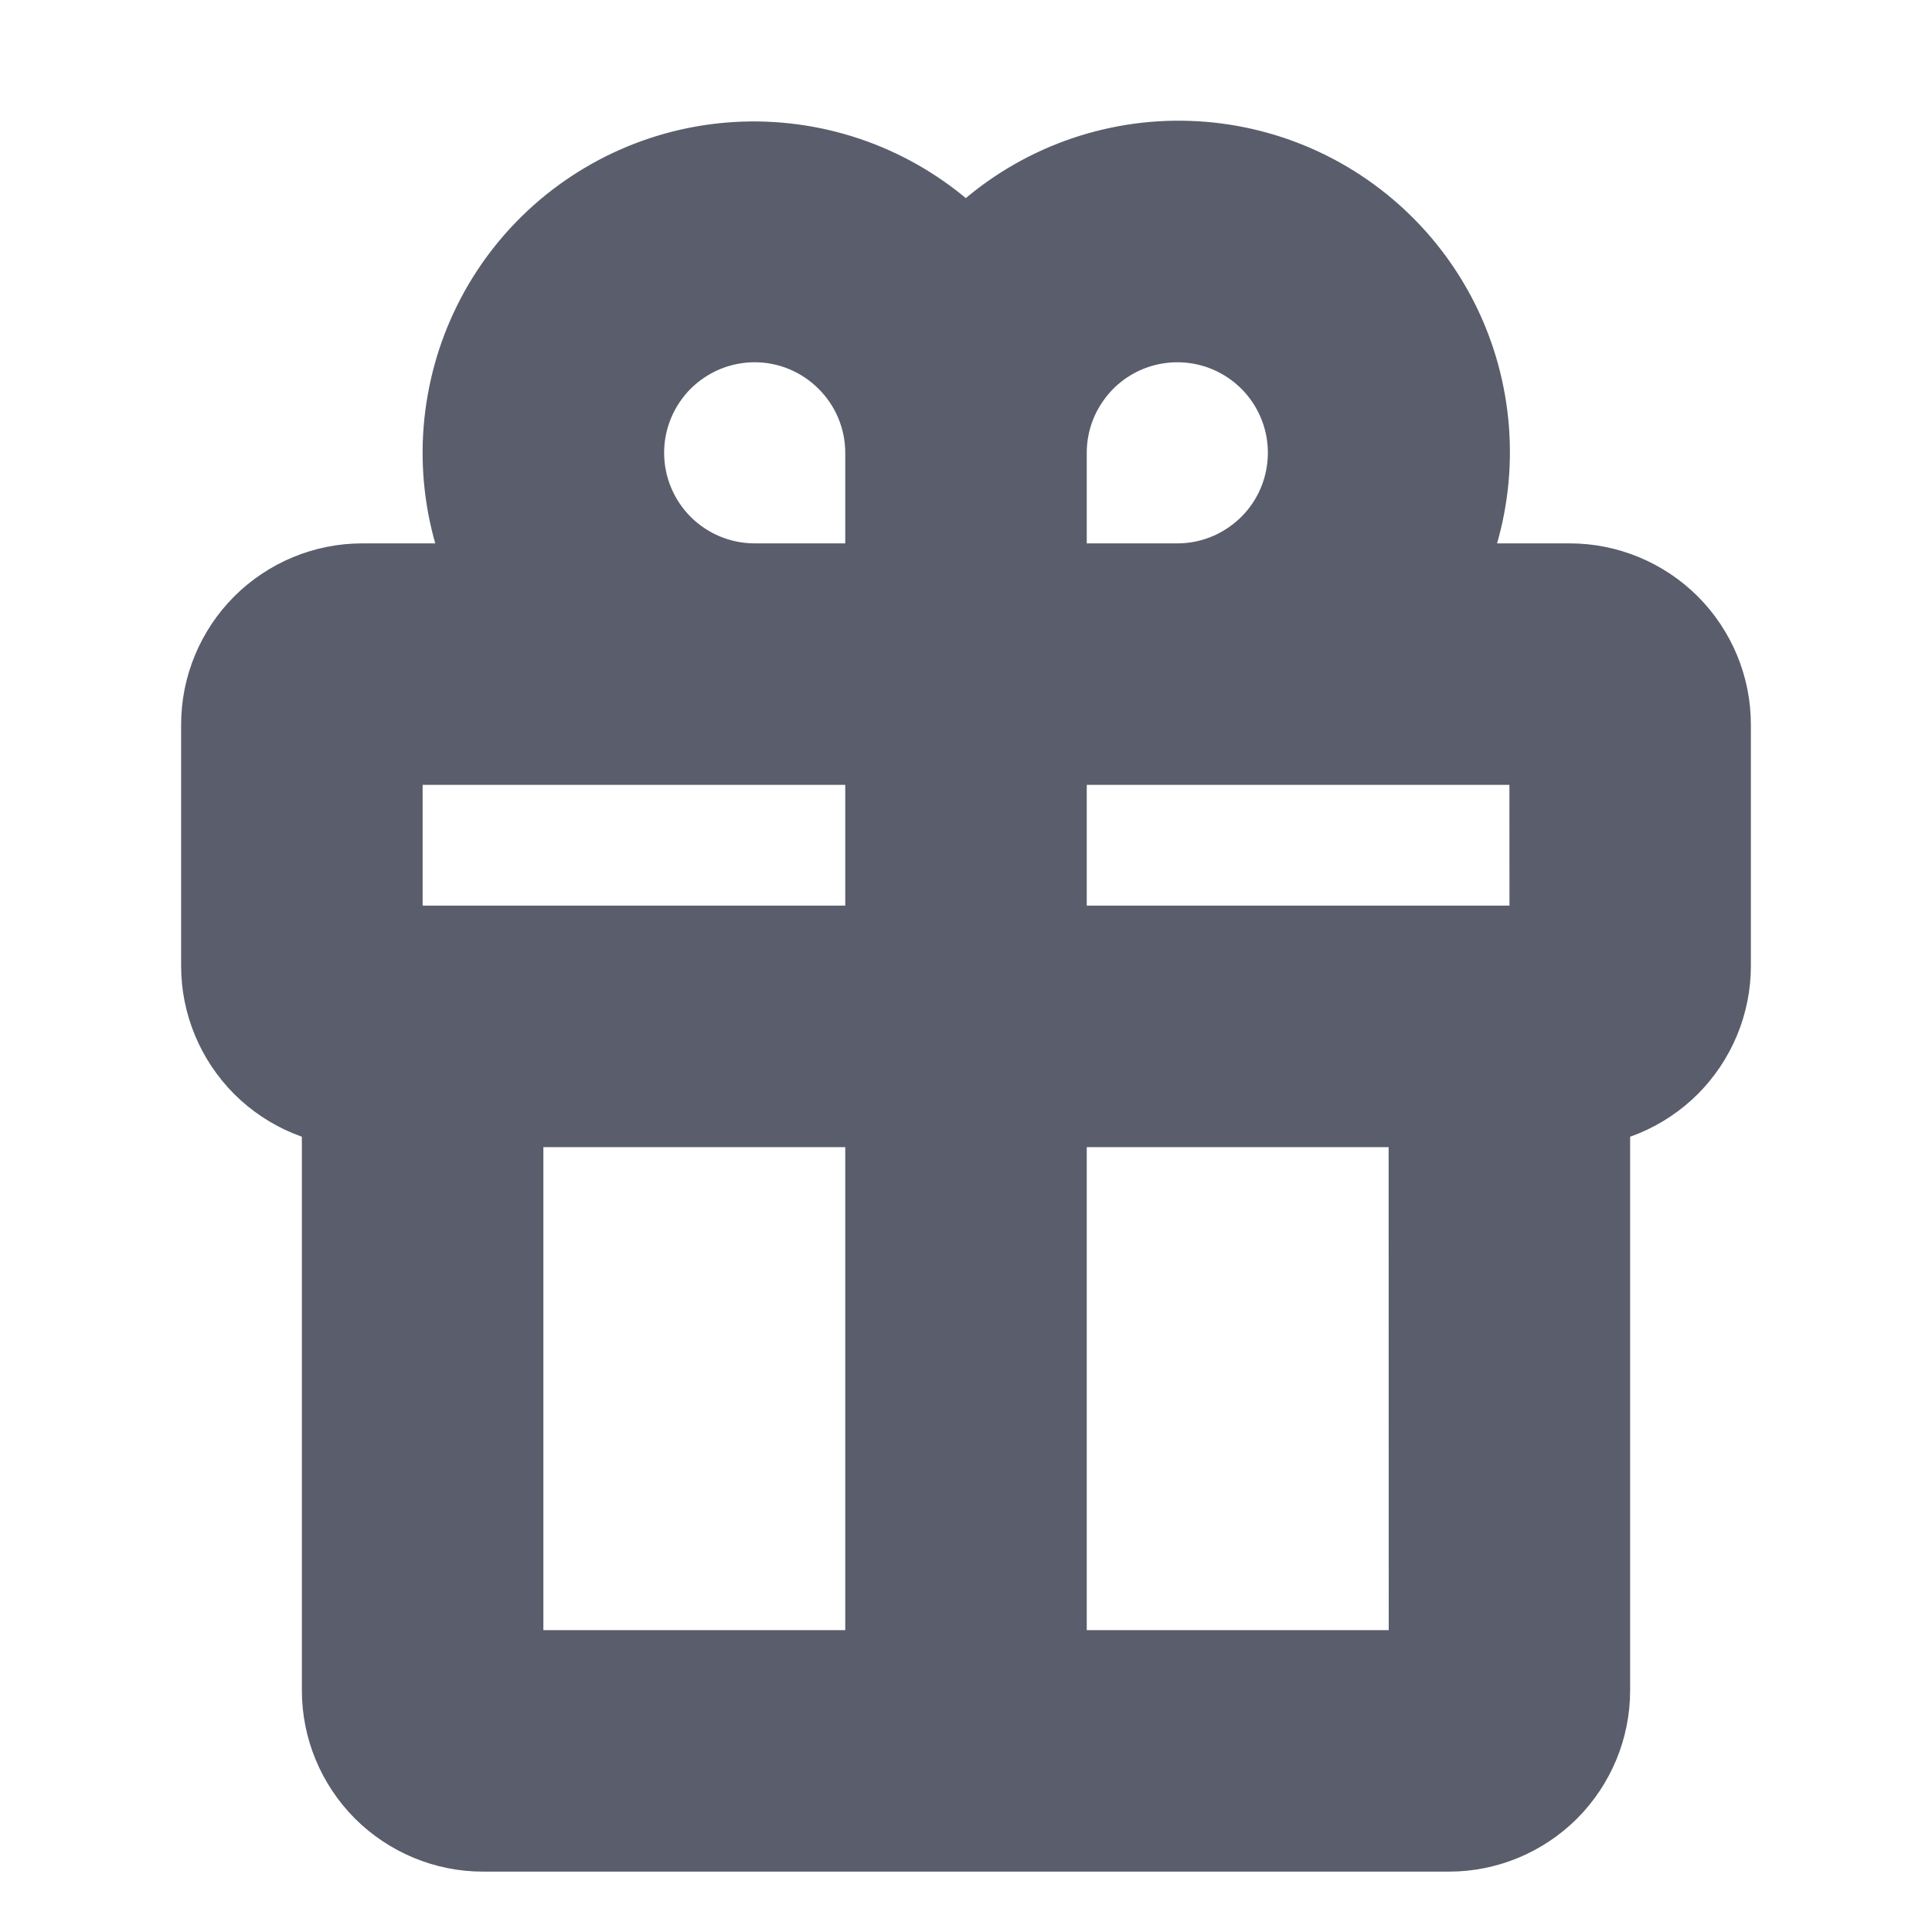
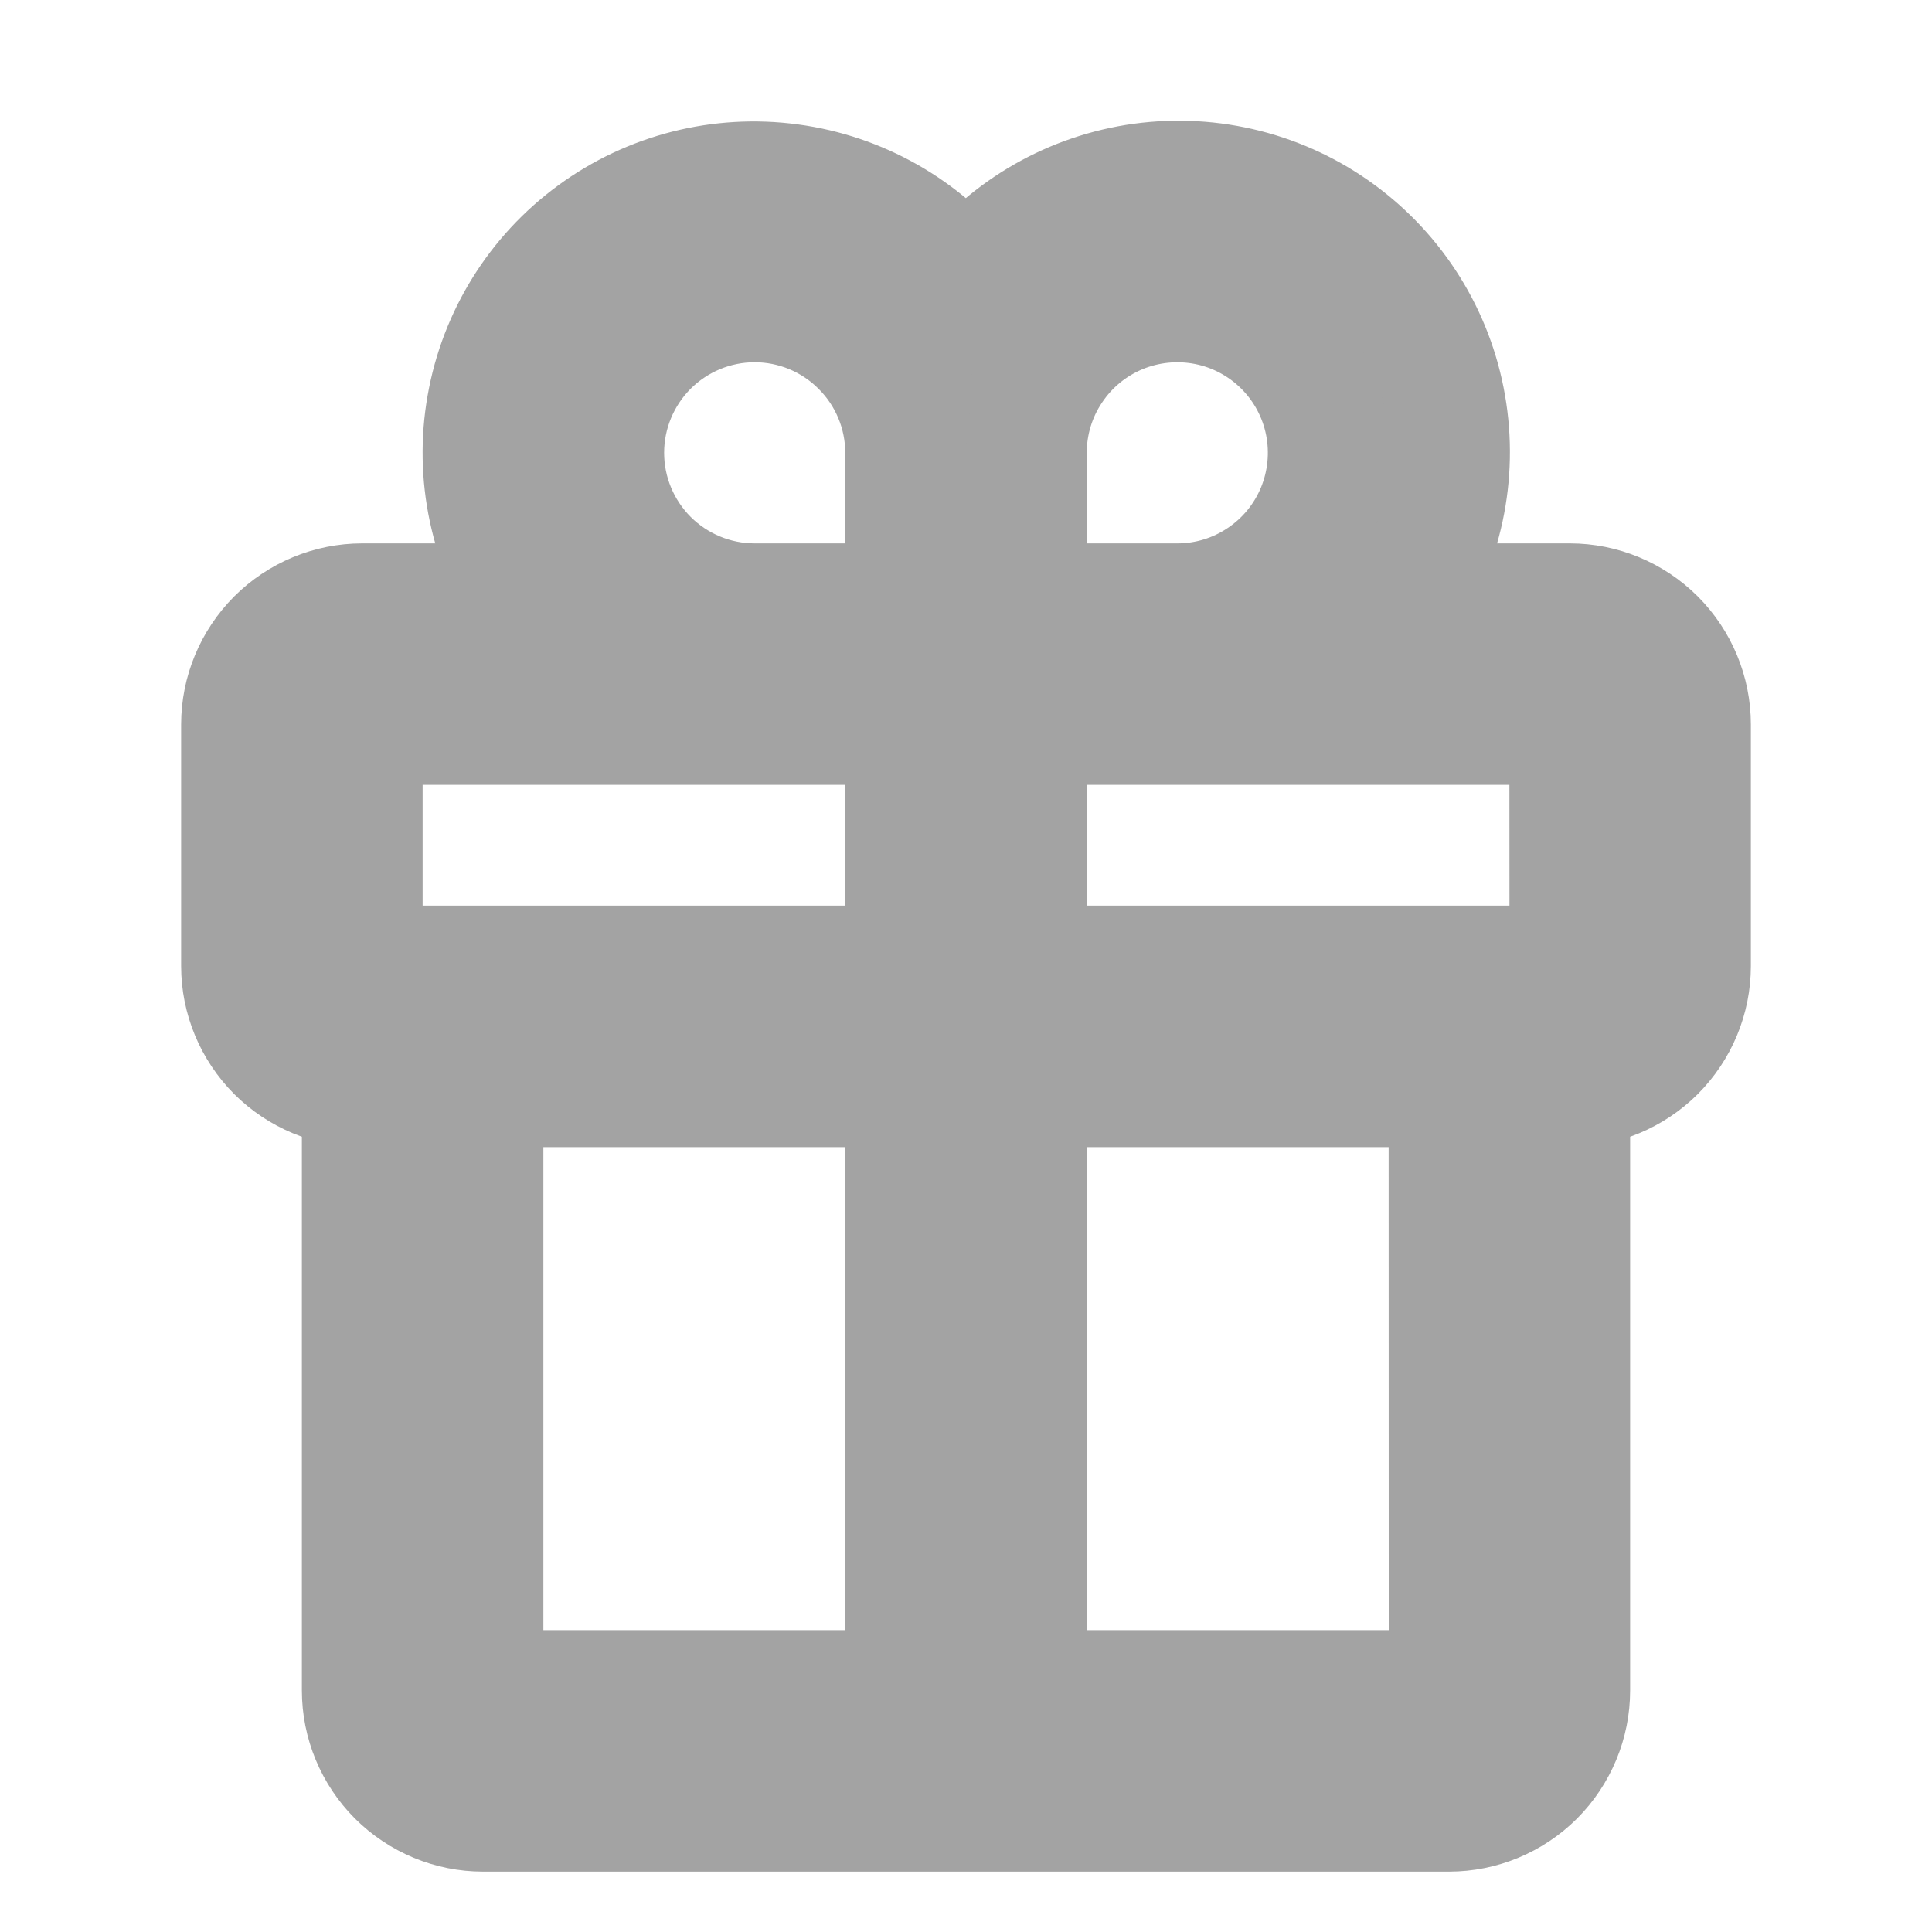
- <svg xmlns="http://www.w3.org/2000/svg" width="16" height="16" viewBox="0 0 16 16" fill="#5A5D6B">
+ <svg xmlns="http://www.w3.org/2000/svg" width="16" height="16" viewBox="0 0 16 16" fill="#A3A3A3">
  <g id="gift">
    <g id="Vector">
-       <path d="M13 5H11.619C11.945 4.519 12.071 3.931 11.971 3.358C11.872 2.786 11.554 2.275 11.085 1.932C10.617 1.589 10.033 1.442 9.458 1.52C8.882 1.599 8.36 1.897 8 2.353C7.639 1.9 7.117 1.603 6.543 1.526C5.969 1.448 5.387 1.596 4.919 1.938C4.451 2.28 4.134 2.79 4.034 3.361C3.933 3.931 4.058 4.519 4.381 5H3C2.735 5 2.481 5.106 2.293 5.293C2.106 5.481 2 5.735 2 6V8C2 8.265 2.106 8.519 2.293 8.707C2.481 8.894 2.735 9 3 9V14C3 14.265 3.106 14.519 3.293 14.707C3.481 14.894 3.735 15 4 15H12C12.265 15 12.519 14.894 12.707 14.707C12.894 14.519 13 14.265 13 14V9C13.265 9 13.519 8.894 13.707 8.707C13.894 8.519 14 8.265 14 8V6C14 5.735 13.894 5.481 13.707 5.293C13.519 5.106 13.265 5 13 5ZM8.5 3.75C8.5 3.503 8.573 3.261 8.711 3.056C8.848 2.85 9.043 2.69 9.272 2.595C9.5 2.501 9.751 2.476 9.994 2.524C10.236 2.572 10.459 2.691 10.634 2.866C10.809 3.041 10.928 3.264 10.976 3.506C11.024 3.749 10.999 4 10.905 4.228C10.81 4.457 10.65 4.652 10.444 4.789C10.239 4.927 9.997 5 9.75 5H8.5V3.75ZM6.25 2.5C6.581 2.5 6.899 2.632 7.133 2.867C7.368 3.101 7.5 3.419 7.5 3.75V5H6.25C5.918 5 5.601 4.868 5.366 4.634C5.132 4.399 5 4.082 5 3.75C5 3.418 5.132 3.101 5.366 2.866C5.601 2.632 5.918 2.5 6.25 2.5ZM3 6H7.5V8H3V6ZM4 9H7.5V14H4V9ZM12.001 14H8.5V9H12L12.001 14ZM8.5 8V6H13L13.001 8H8.5Z" fill="#5A5D6B" />
-       <path d="M13 5H11.619C11.945 4.519 12.071 3.931 11.971 3.358C11.872 2.786 11.554 2.275 11.085 1.932C10.617 1.589 10.033 1.442 9.458 1.52C8.882 1.599 8.36 1.897 8 2.353C7.639 1.9 7.117 1.603 6.543 1.526C5.969 1.448 5.387 1.596 4.919 1.938C4.451 2.28 4.134 2.79 4.034 3.361C3.933 3.931 4.058 4.519 4.381 5H3C2.735 5 2.481 5.106 2.293 5.293C2.106 5.481 2 5.735 2 6V8C2 8.265 2.106 8.519 2.293 8.707C2.481 8.894 2.735 9 3 9V14C3 14.265 3.106 14.519 3.293 14.707C3.481 14.894 3.735 15 4 15H12C12.265 15 12.519 14.894 12.707 14.707C12.894 14.519 13 14.265 13 14V9C13.265 9 13.519 8.894 13.707 8.707C13.894 8.519 14 8.265 14 8V6C14 5.735 13.894 5.481 13.707 5.293C13.519 5.106 13.265 5 13 5ZM8.5 3.75C8.5 3.503 8.573 3.261 8.711 3.056C8.848 2.85 9.043 2.69 9.272 2.595C9.5 2.501 9.751 2.476 9.994 2.524C10.236 2.572 10.459 2.691 10.634 2.866C10.809 3.041 10.928 3.264 10.976 3.506C11.024 3.749 10.999 4 10.905 4.228C10.81 4.457 10.65 4.652 10.444 4.789C10.239 4.927 9.997 5 9.75 5H8.5V3.75ZM6.25 2.5C6.581 2.5 6.899 2.632 7.133 2.867C7.368 3.101 7.5 3.419 7.5 3.75V5H6.25C5.918 5 5.601 4.868 5.366 4.634C5.132 4.399 5 4.082 5 3.75C5 3.418 5.132 3.101 5.366 2.866C5.601 2.632 5.918 2.5 6.25 2.5ZM3 6H7.5V8H3V6ZM4 9H7.5V14H4V9ZM12.001 14H8.5V9H12L12.001 14ZM8.5 8V6H13L13.001 8H8.5Z" stroke="#5A5D6B" />
+       <path d="M13 5H11.619C11.945 4.519 12.071 3.931 11.971 3.358C11.872 2.786 11.554 2.275 11.085 1.932C10.617 1.589 10.033 1.442 9.458 1.52C8.882 1.599 8.36 1.897 8 2.353C7.639 1.9 7.117 1.603 6.543 1.526C5.969 1.448 5.387 1.596 4.919 1.938C4.451 2.28 4.134 2.79 4.034 3.361C3.933 3.931 4.058 4.519 4.381 5H3C2.735 5 2.481 5.106 2.293 5.293C2.106 5.481 2 5.735 2 6V8C2 8.265 2.106 8.519 2.293 8.707C2.481 8.894 2.735 9 3 9V14C3 14.265 3.106 14.519 3.293 14.707C3.481 14.894 3.735 15 4 15H12C12.265 15 12.519 14.894 12.707 14.707C12.894 14.519 13 14.265 13 14V9C13.265 9 13.519 8.894 13.707 8.707C13.894 8.519 14 8.265 14 8V6C14 5.735 13.894 5.481 13.707 5.293C13.519 5.106 13.265 5 13 5ZM8.5 3.75C8.5 3.503 8.573 3.261 8.711 3.056C8.848 2.85 9.043 2.69 9.272 2.595C9.5 2.501 9.751 2.476 9.994 2.524C10.236 2.572 10.459 2.691 10.634 2.866C10.809 3.041 10.928 3.264 10.976 3.506C11.024 3.749 10.999 4 10.905 4.228C10.81 4.457 10.65 4.652 10.444 4.789C10.239 4.927 9.997 5 9.75 5H8.5V3.75ZM6.25 2.5C6.581 2.5 6.899 2.632 7.133 2.867C7.368 3.101 7.5 3.419 7.5 3.75V5H6.25C5.918 5 5.601 4.868 5.366 4.634C5.132 4.399 5 4.082 5 3.75C5 3.418 5.132 3.101 5.366 2.866C5.601 2.632 5.918 2.5 6.25 2.5ZM3 6H7.5V8H3V6ZM4 9H7.5V14H4V9ZM12.001 14H8.5V9H12L12.001 14ZM8.5 8V6H13L13.001 8H8.5Z" fill="#A3A3A3" />
+       <path d="M13 5H11.619C11.945 4.519 12.071 3.931 11.971 3.358C11.872 2.786 11.554 2.275 11.085 1.932C10.617 1.589 10.033 1.442 9.458 1.52C8.882 1.599 8.36 1.897 8 2.353C7.639 1.9 7.117 1.603 6.543 1.526C5.969 1.448 5.387 1.596 4.919 1.938C4.451 2.28 4.134 2.79 4.034 3.361C3.933 3.931 4.058 4.519 4.381 5H3C2.735 5 2.481 5.106 2.293 5.293C2.106 5.481 2 5.735 2 6V8C2 8.265 2.106 8.519 2.293 8.707C2.481 8.894 2.735 9 3 9V14C3 14.265 3.106 14.519 3.293 14.707C3.481 14.894 3.735 15 4 15H12C12.265 15 12.519 14.894 12.707 14.707C12.894 14.519 13 14.265 13 14V9C13.265 9 13.519 8.894 13.707 8.707C13.894 8.519 14 8.265 14 8V6C14 5.735 13.894 5.481 13.707 5.293C13.519 5.106 13.265 5 13 5ZM8.5 3.75C8.5 3.503 8.573 3.261 8.711 3.056C8.848 2.85 9.043 2.69 9.272 2.595C9.5 2.501 9.751 2.476 9.994 2.524C10.236 2.572 10.459 2.691 10.634 2.866C10.809 3.041 10.928 3.264 10.976 3.506C11.024 3.749 10.999 4 10.905 4.228C10.81 4.457 10.65 4.652 10.444 4.789C10.239 4.927 9.997 5 9.75 5H8.5V3.75ZM6.25 2.5C6.581 2.5 6.899 2.632 7.133 2.867C7.368 3.101 7.5 3.419 7.5 3.75V5H6.25C5.918 5 5.601 4.868 5.366 4.634C5.132 4.399 5 4.082 5 3.75C5 3.418 5.132 3.101 5.366 2.866C5.601 2.632 5.918 2.5 6.25 2.5ZM3 6H7.5V8H3V6ZM4 9H7.5V14H4V9ZM12.001 14H8.5V9H12L12.001 14ZM8.5 8V6H13L13.001 8H8.5Z" stroke="#A3A3A3" />
    </g>
  </g>
</svg>
